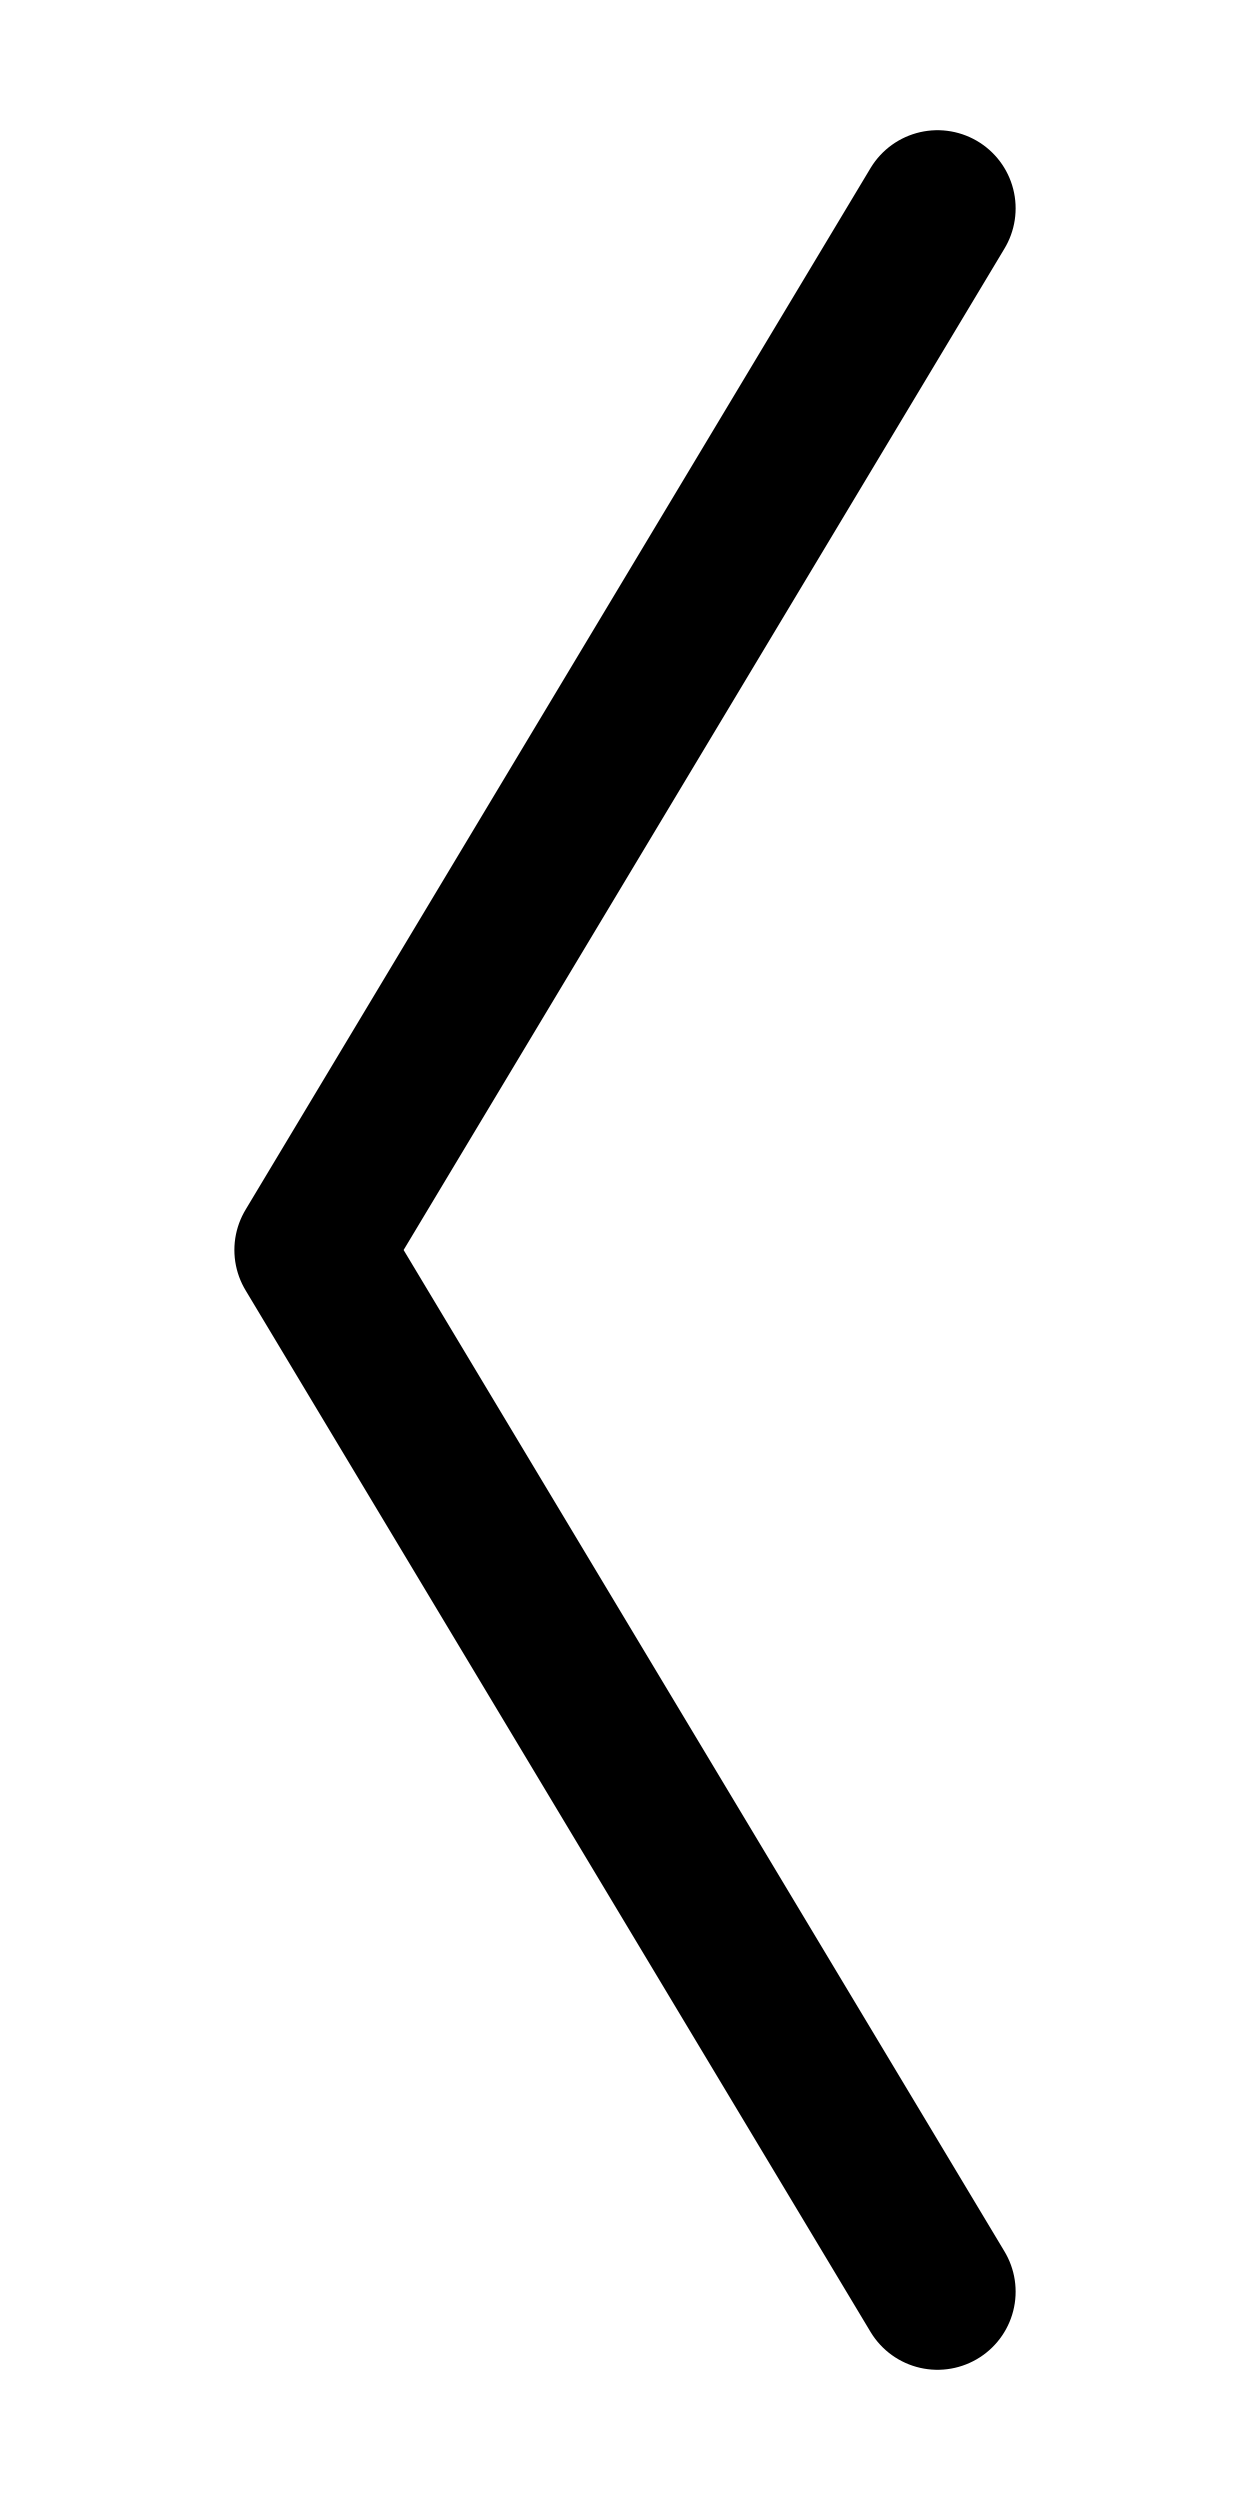
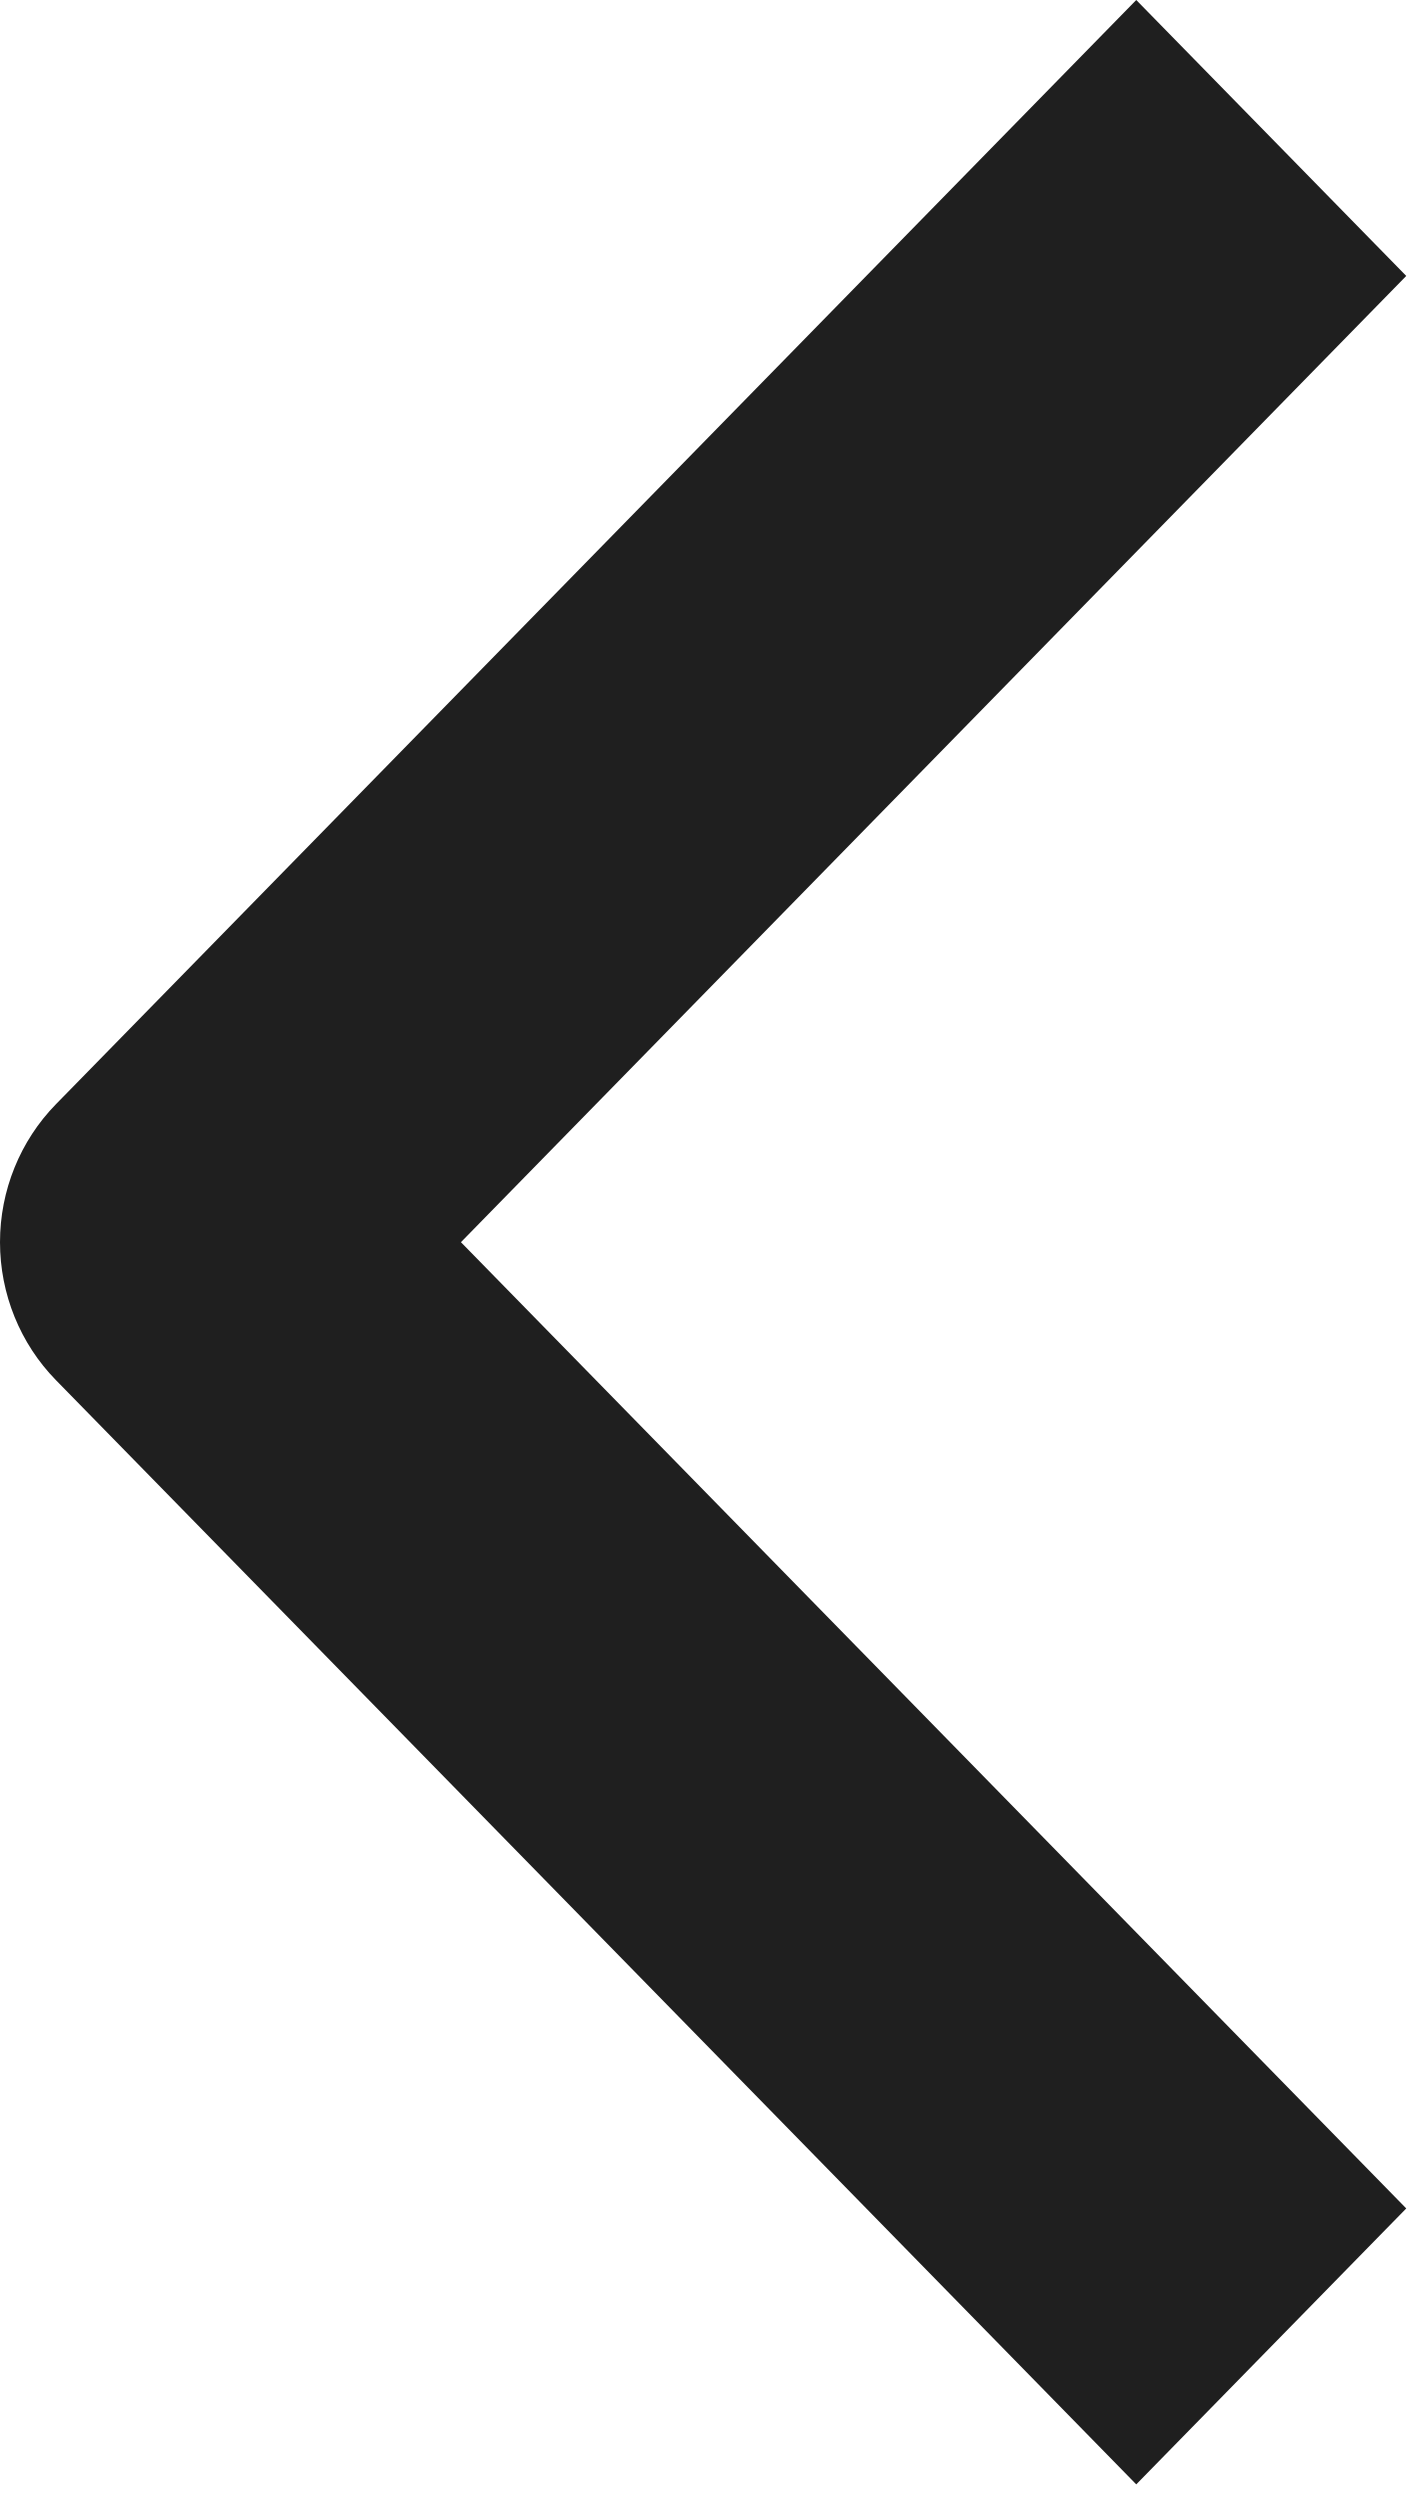
- <svg xmlns="http://www.w3.org/2000/svg" viewBox="0 0 24 48" fill="none">
-   <path d="M18 4L6 24l12 20" stroke="currentColor" stroke-width="3" stroke-linecap="round" stroke-linejoin="round" fill="none" />
+ <svg xmlns="http://www.w3.org/2000/svg" width="9" height="16" viewBox="0 0 9 16" fill="none">
+   <path fill-rule="evenodd" clip-rule="evenodd" d="M0.358 7.067L7.272 0L9 1.766L2.95 7.95L9 14.134L7.272 15.9L0.358 8.833C0.129 8.599 0 8.281 0 7.95C0 7.619 0.129 7.301 0.358 7.067Z" fill="#1F1F1F" />
</svg>
